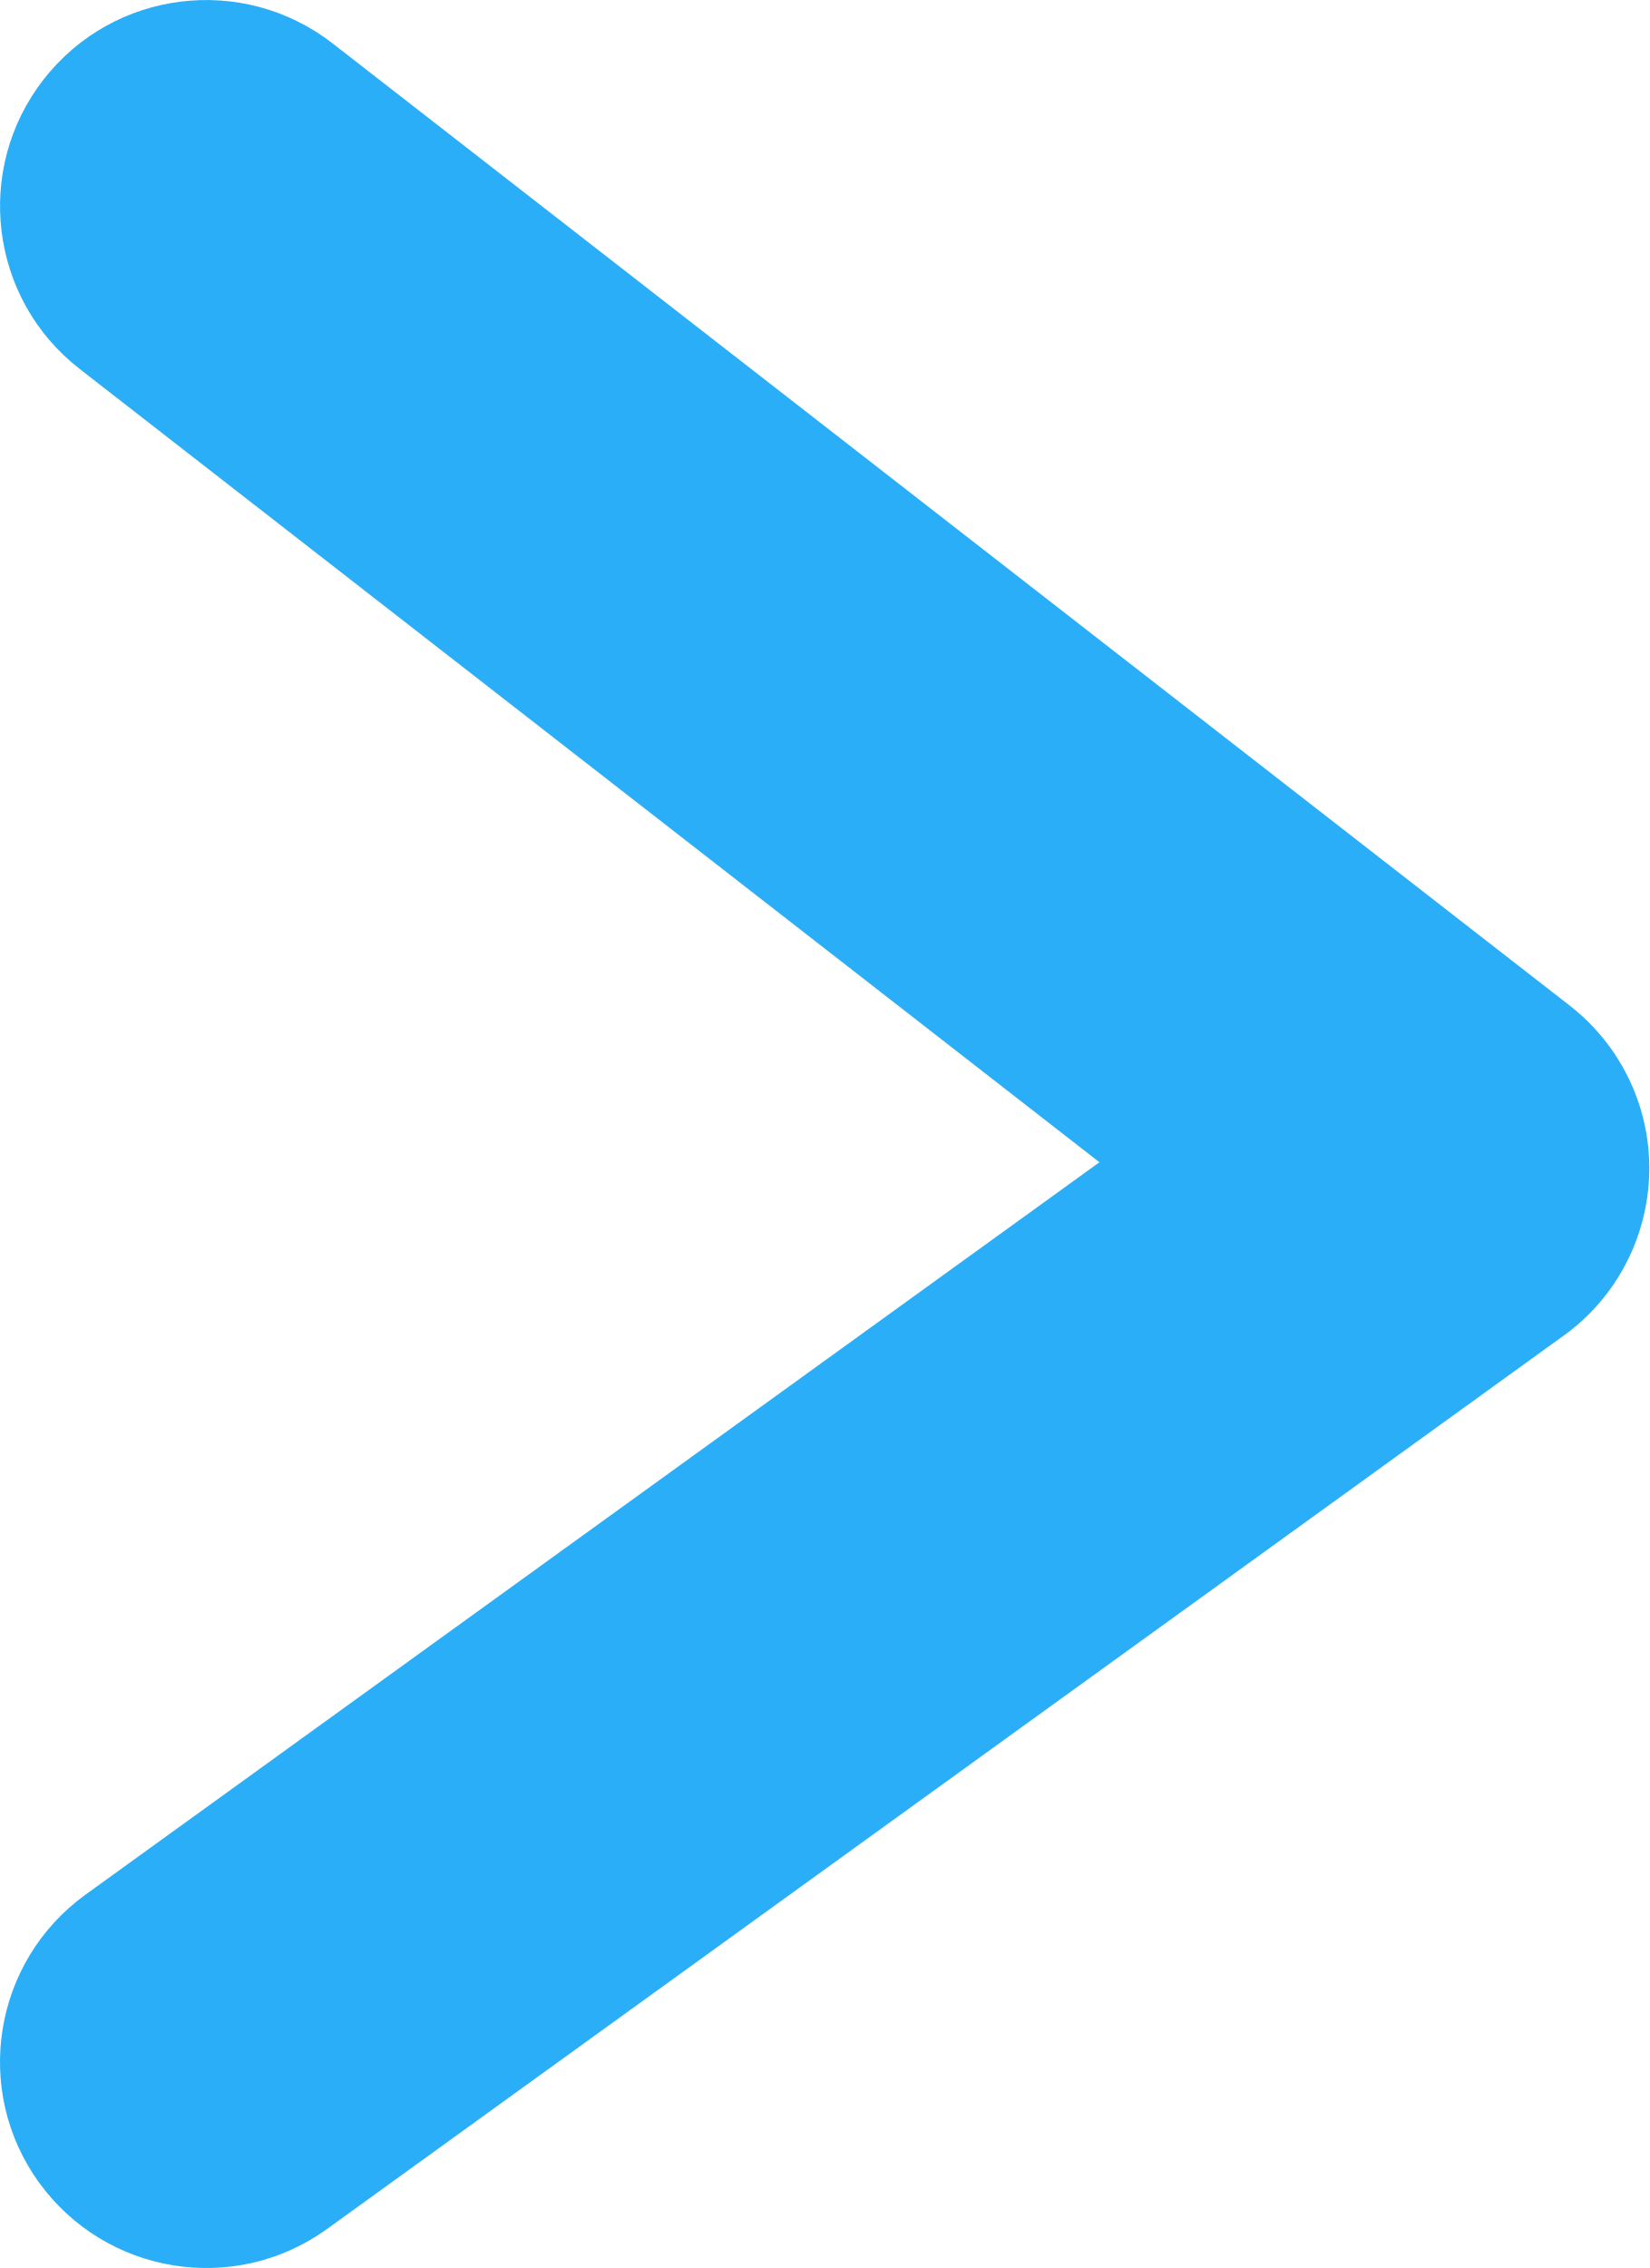
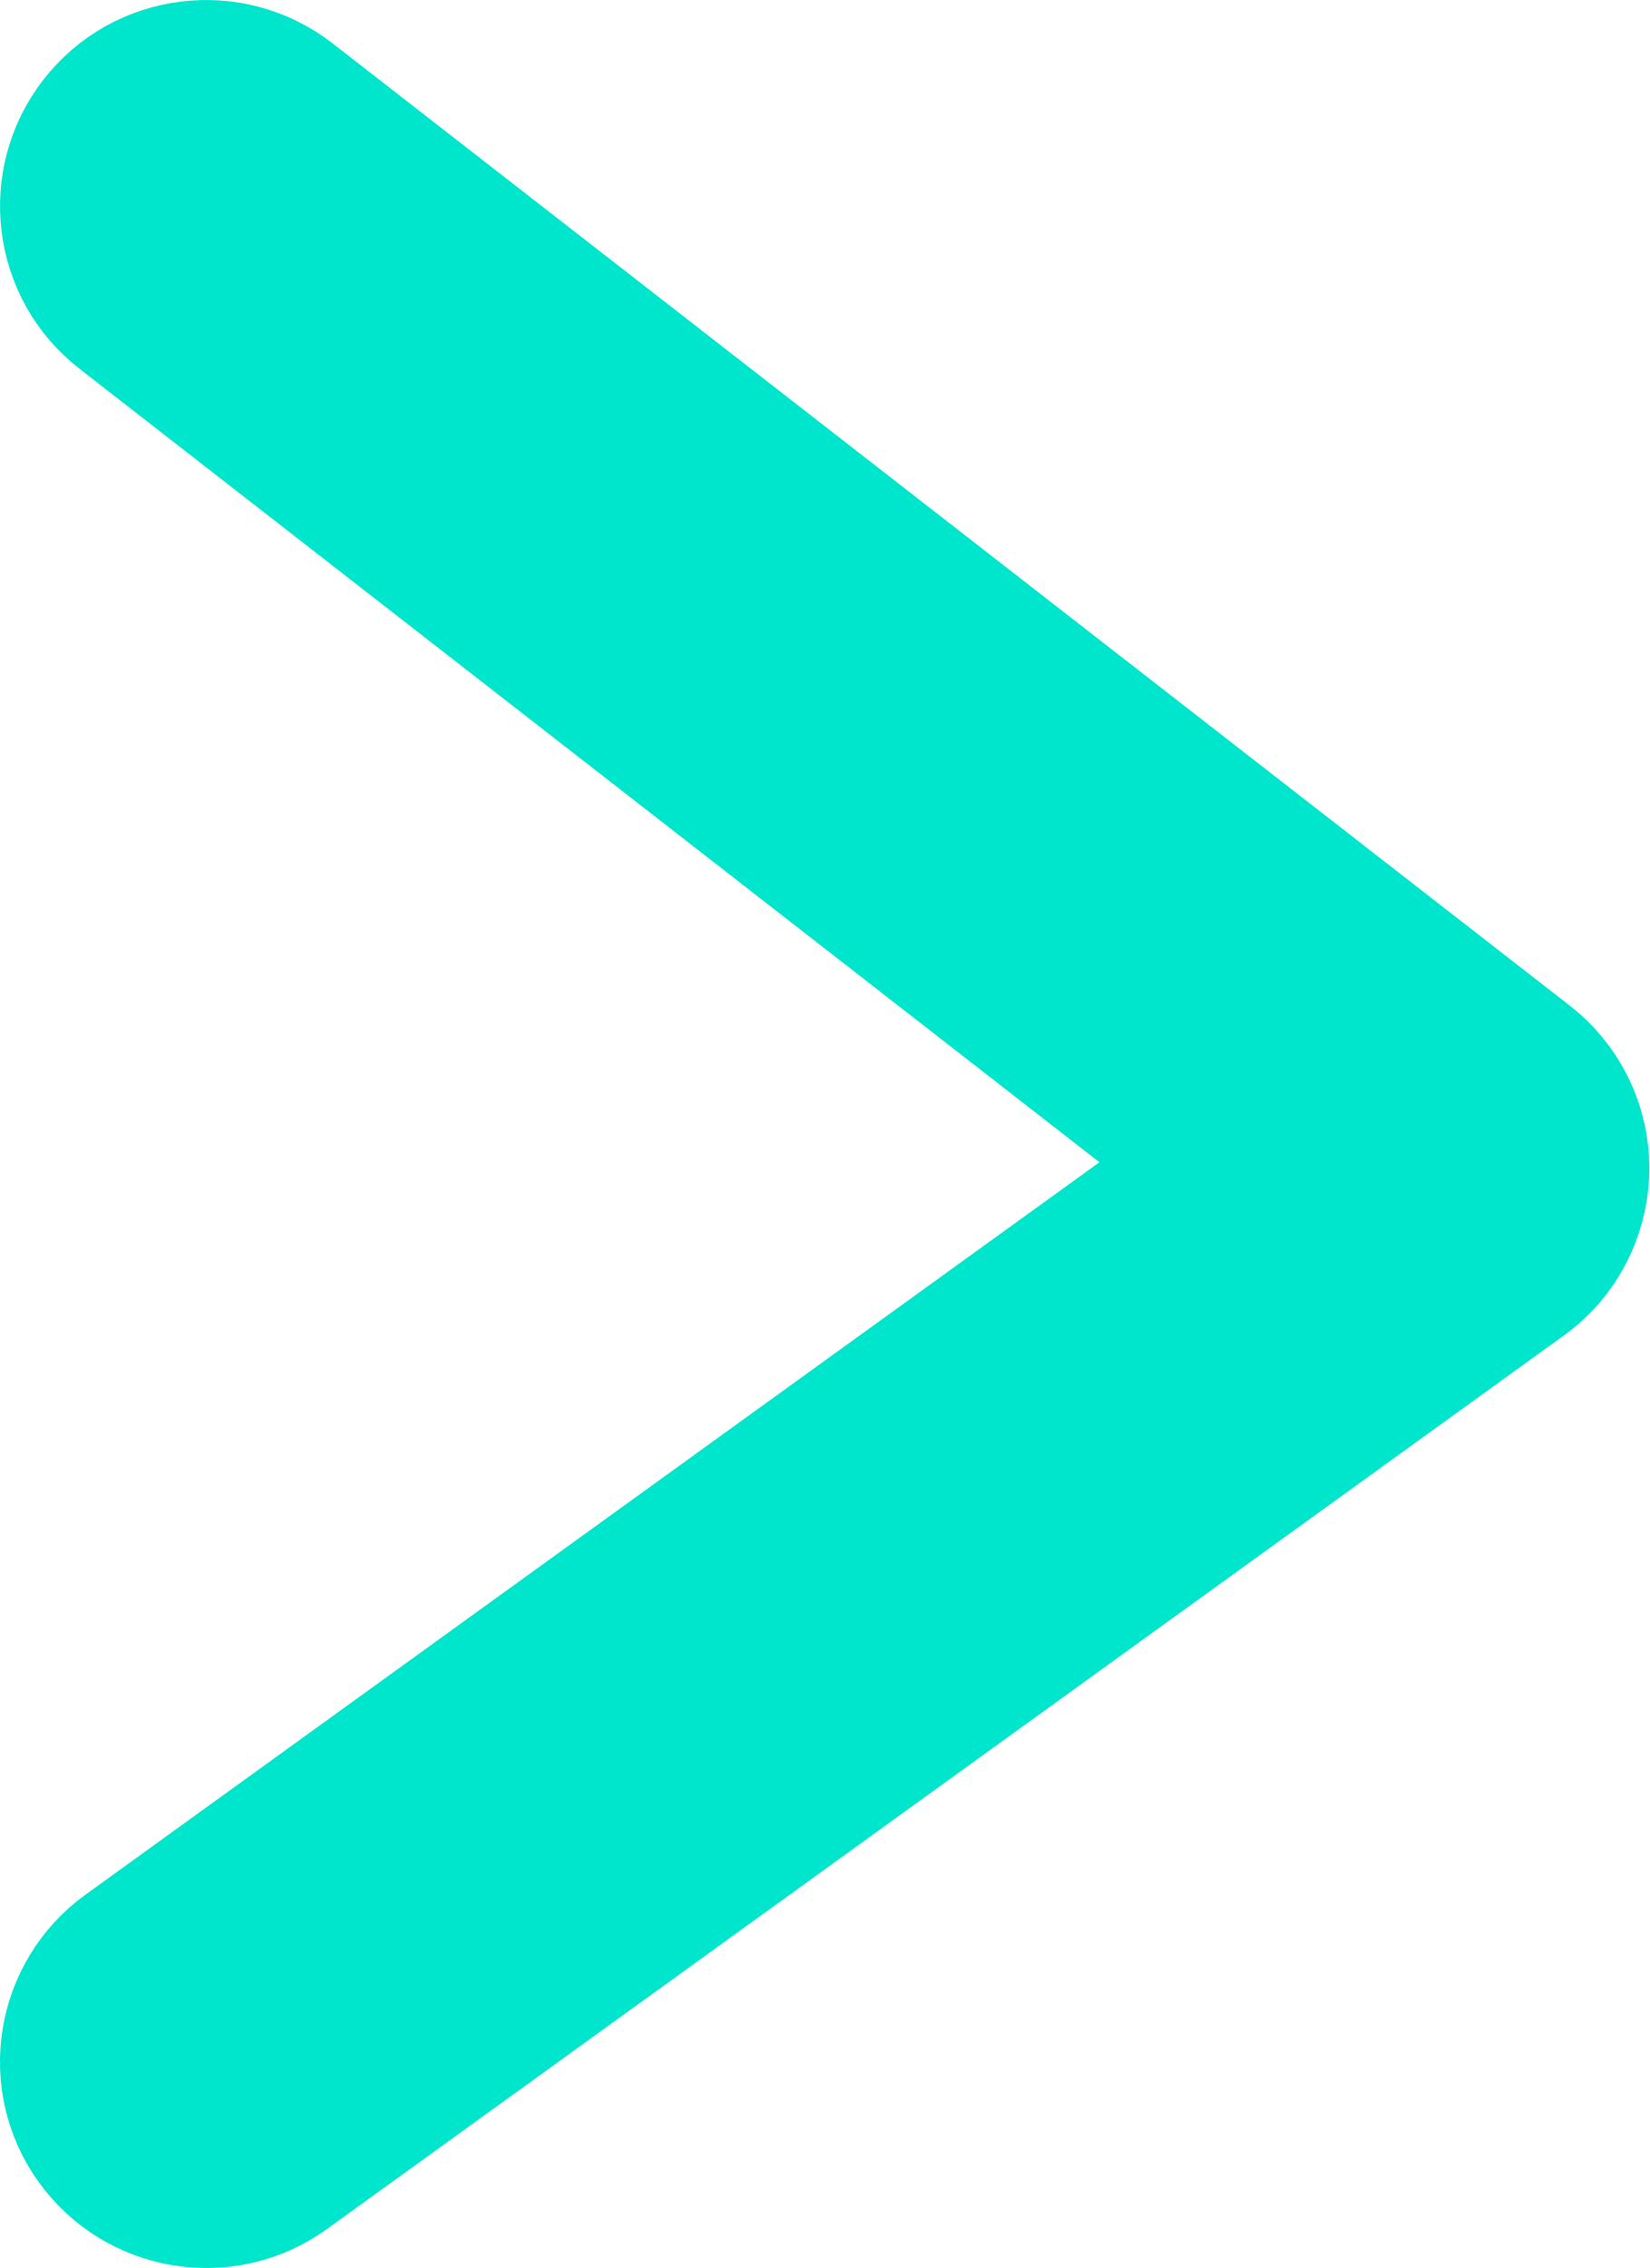
<svg xmlns="http://www.w3.org/2000/svg" width="8" height="11" viewBox="0 0 8 11" fill="none">
-   <path fill-rule="evenodd" clip-rule="evenodd" d="M0.211 0.386C0.55 -0.05 1.178 -0.128 1.614 0.211L7.614 4.877C7.863 5.071 8.006 5.37 8 5.684C7.994 5.999 7.841 6.293 7.586 6.477L1.586 10.811C1.138 11.134 0.513 11.033 0.189 10.585C-0.134 10.138 -0.033 9.513 0.415 9.189L5.333 5.637L0.386 1.789C-0.05 1.45 -0.128 0.822 0.211 0.386Z" fill="#2BAEF8" />
+   <path fill-rule="evenodd" clip-rule="evenodd" d="M0.211 0.386C0.55 -0.05 1.178 -0.128 1.614 0.211L7.614 4.877C7.863 5.071 8.006 5.37 8 5.684C7.994 5.999 7.841 6.293 7.586 6.477L1.586 10.811C1.138 11.134 0.513 11.033 0.189 10.585C-0.134 10.138 -0.033 9.513 0.415 9.189L5.333 5.637L0.386 1.789C-0.05 1.45 -0.128 0.822 0.211 0.386Z" fill="#00e6cc" />
</svg>
